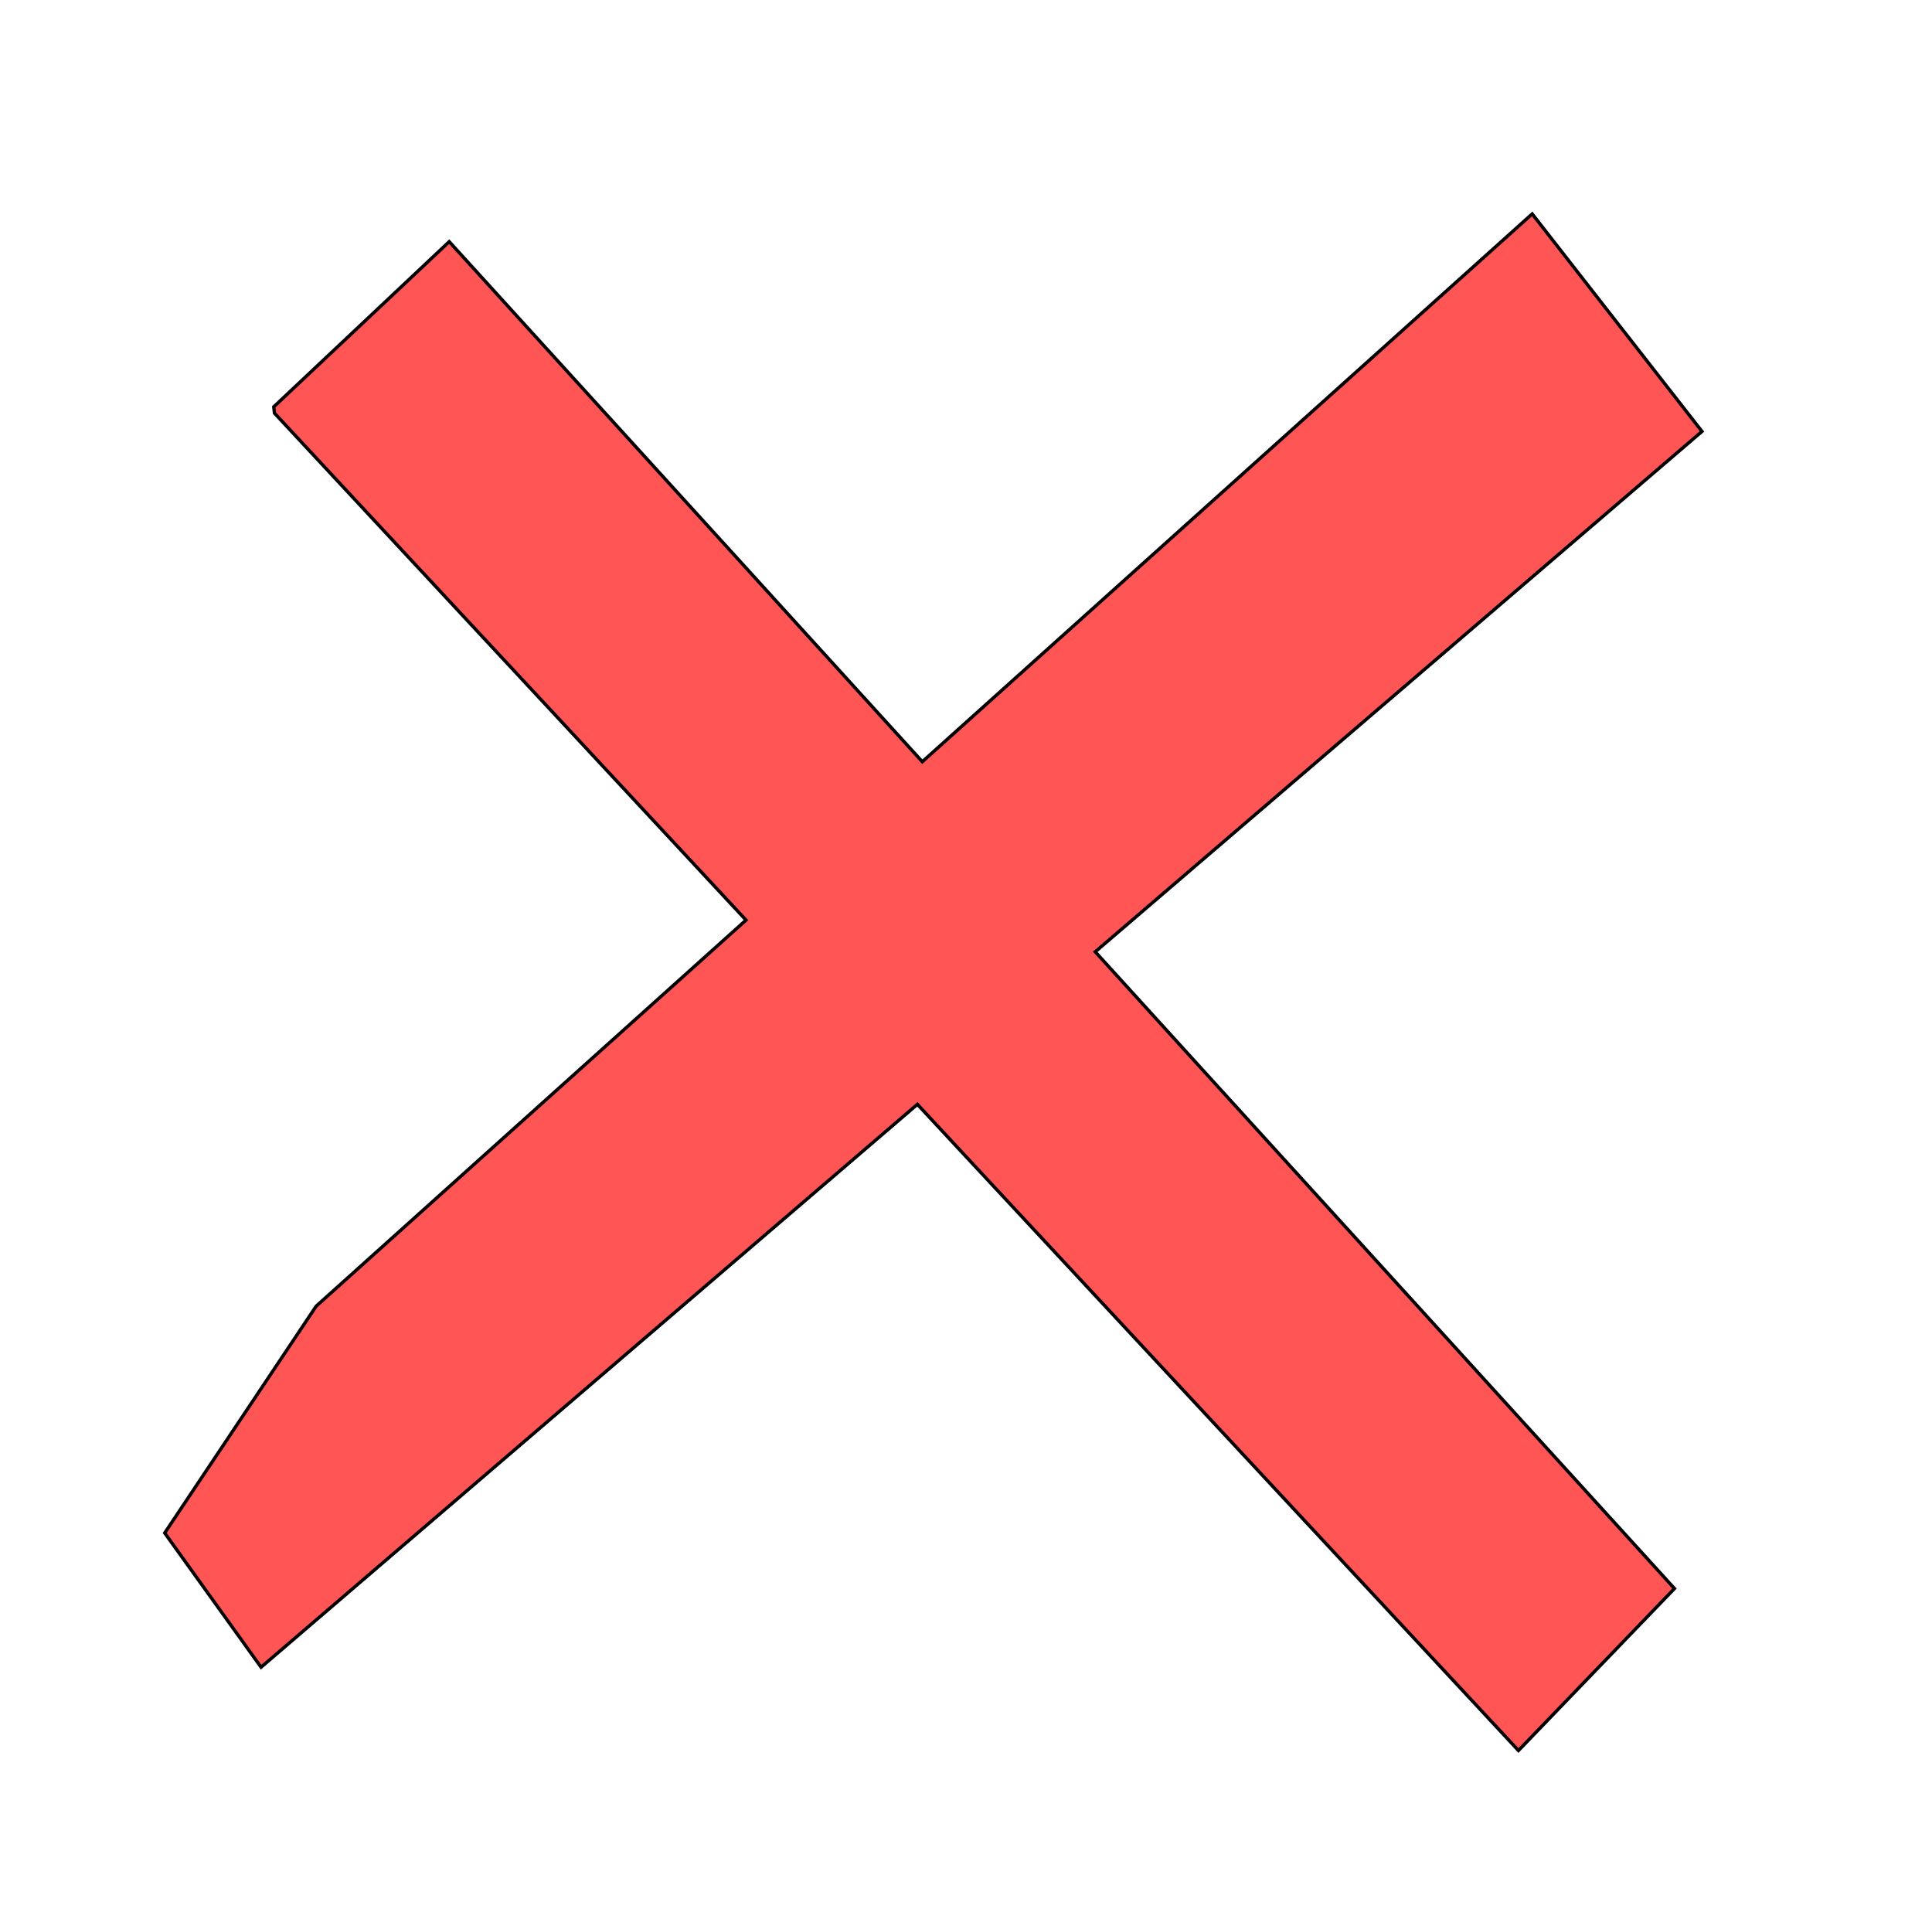
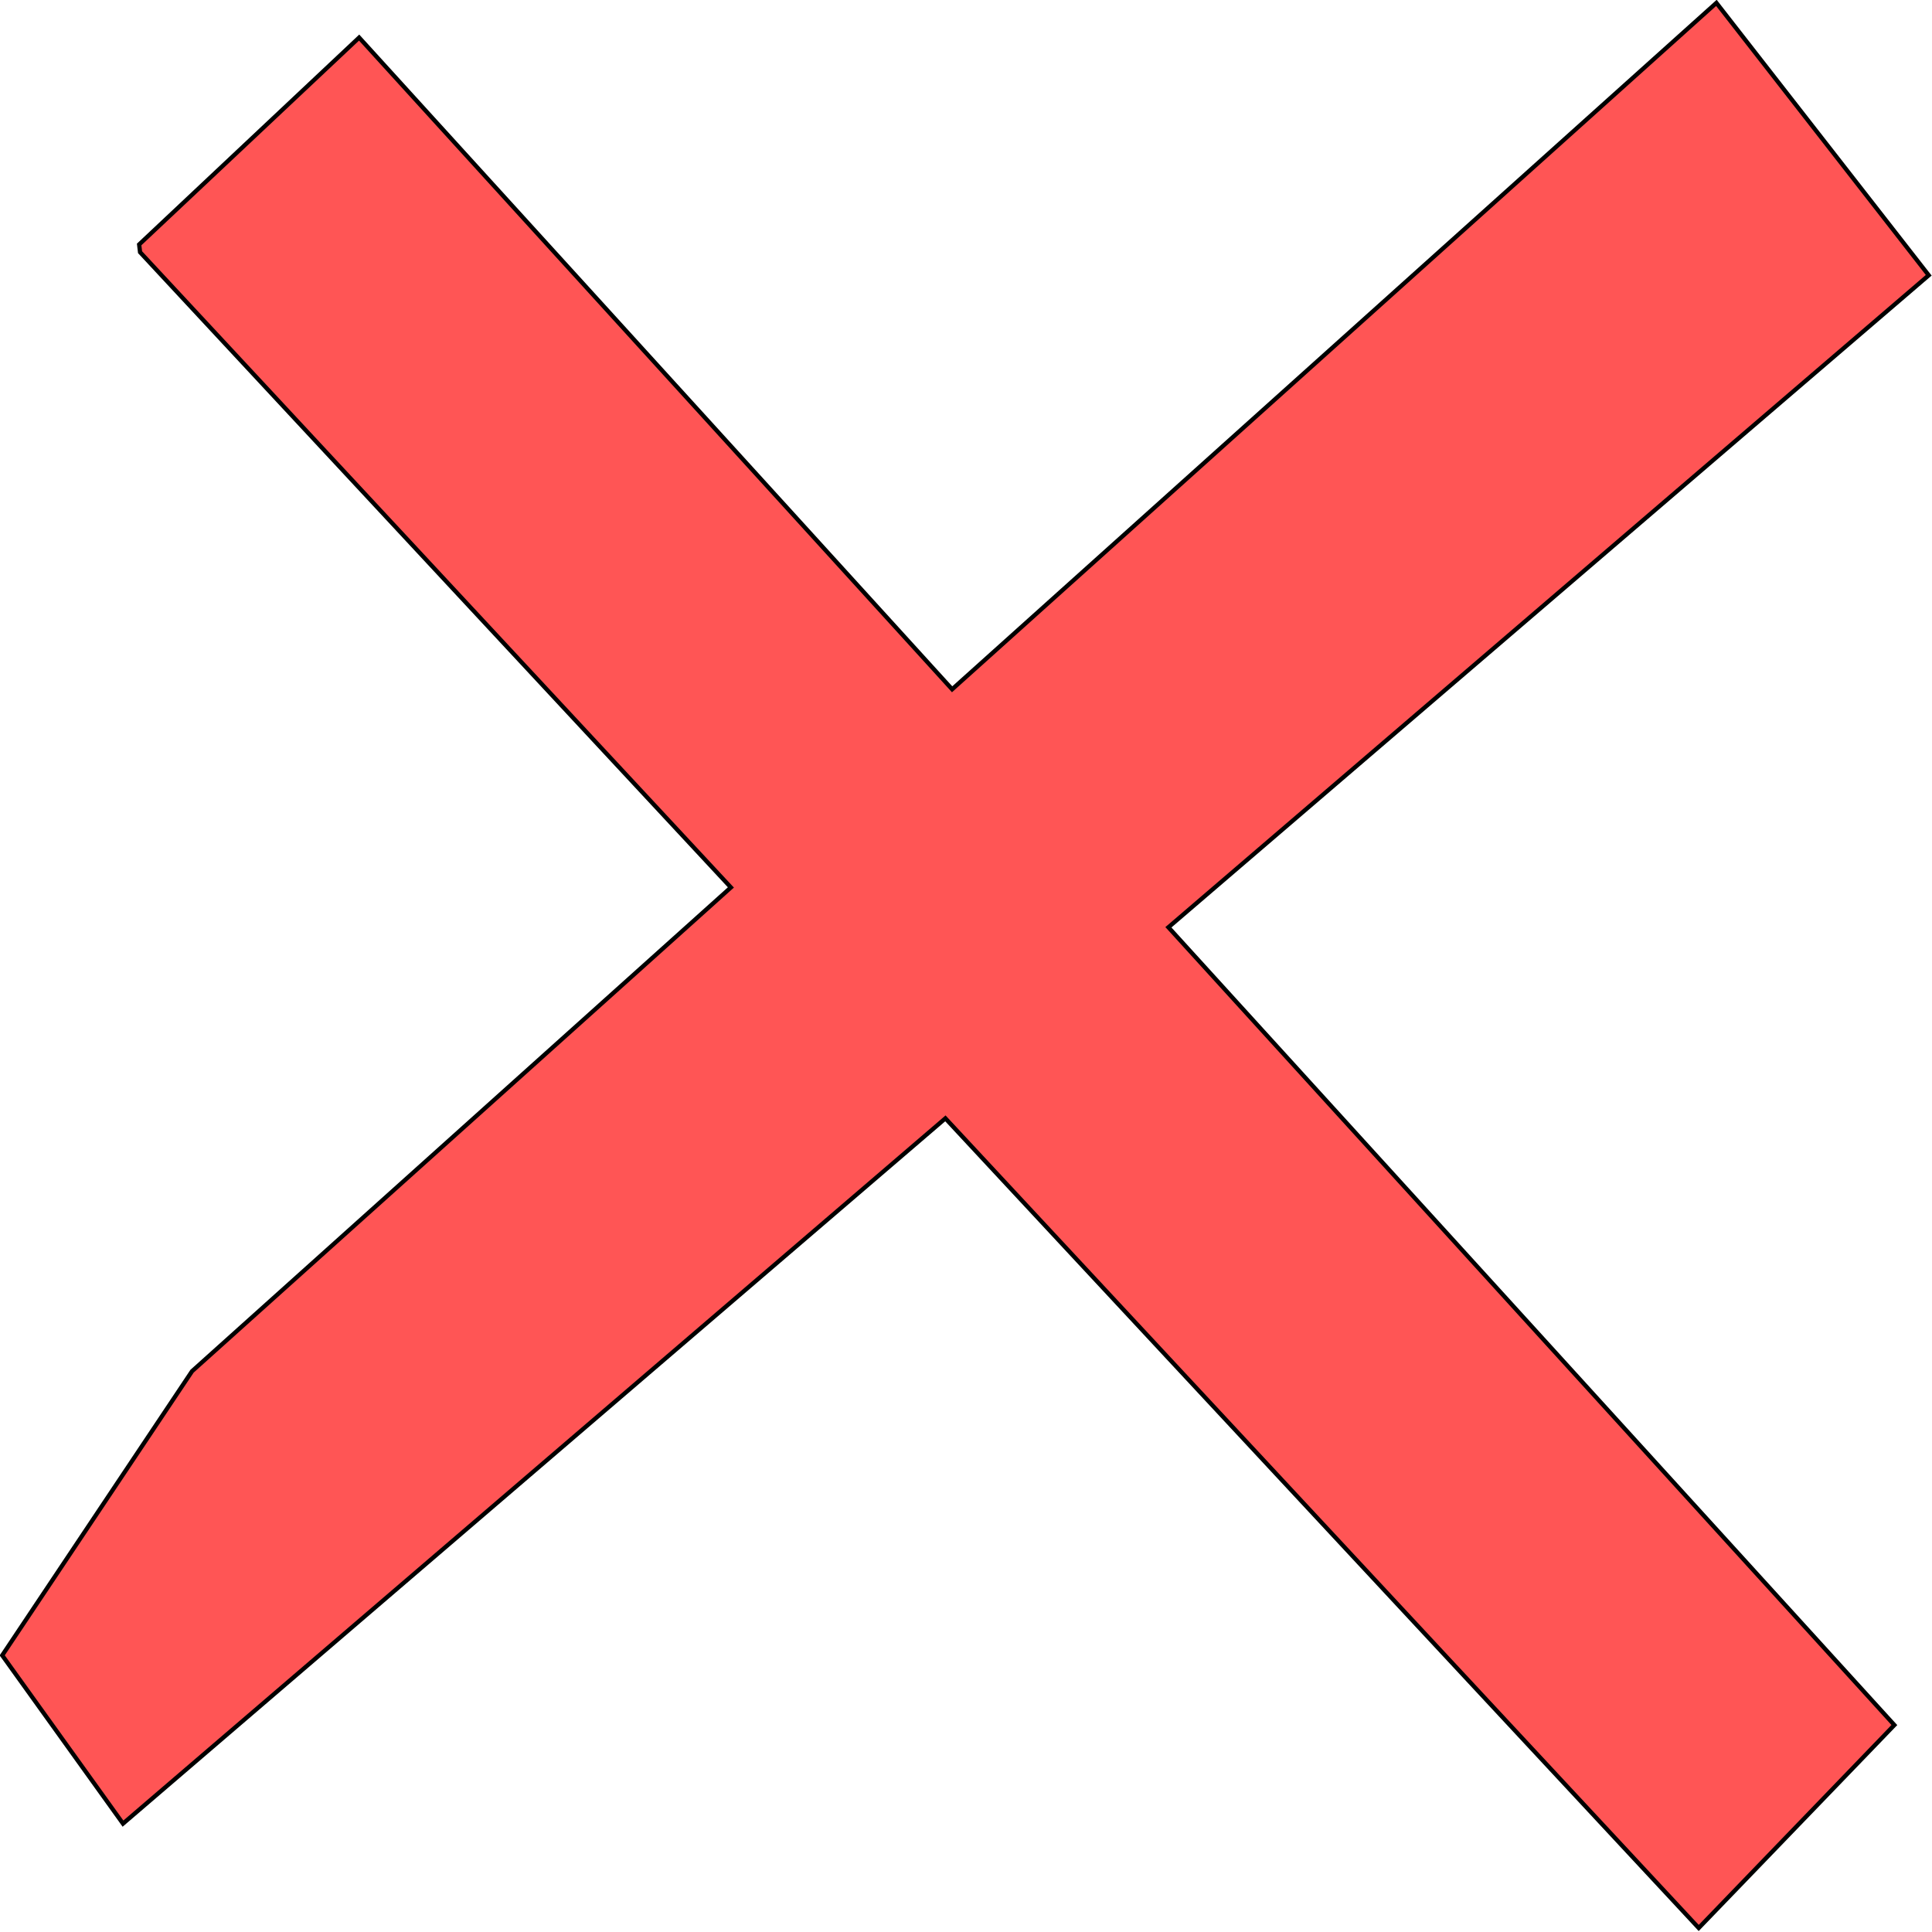
- <svg xmlns="http://www.w3.org/2000/svg" width="123.481mm" height="122.418mm" viewBox="0 0 123.481 122.418" version="1.1" id="svg384">
+ <svg xmlns="http://www.w3.org/2000/svg" width="6.35mm" height="6.348mm" viewBox="0 0 6.35 6.348" version="1.1" id="svg384">
  <defs id="defs381" />
-   <g id="layer1" transform="translate(-20.79035,-74.05797)">
-     <path id="path505" style="fill:#ff5555;stroke:#000000;stroke-width:0.212" d="M 118.718,87.728 79.738,122.736 49.501,89.502 38.287,100.057 c 1.61e-4,10e-4 2.3e-4,0.003 4.12e-4,0.004 0.014,0.089 0.02,0.178 0.03,0.268 0.004,0.043 0.009,0.086 0.013,0.129 l 30.14,32.399 -27.474,24.675 -9.679,14.493 6.159,8.578 41.948,-35.971 38.415,41.295 9.972,-10.352 L 90.79,134.884 129.57,101.629 Z" />
+   <g id="layer1" transform="translate(-77.27661,-133.6525)">
+     <path id="path505" style="fill:#ff5555;stroke:#000000;stroke-width:0.014" d="m 82.918,133.662 -2.512,2.256 -1.949,-2.142 -0.723,0.68 c 1e-5,7e-5 1.5e-5,1.6e-4 2.6e-5,2.7e-4 8.47e-4,0.006 0.001,0.011 0.002,0.017 2.91e-4,0.003 5.56e-4,0.006 8.47e-4,0.008 l 1.942,2.088 -1.771,1.59 -0.624,0.934 0.397,0.553 2.703,-2.318 2.476,2.661 0.643,-0.667 -2.386,-2.622 2.499,-2.143 z" />
  </g>
</svg>
